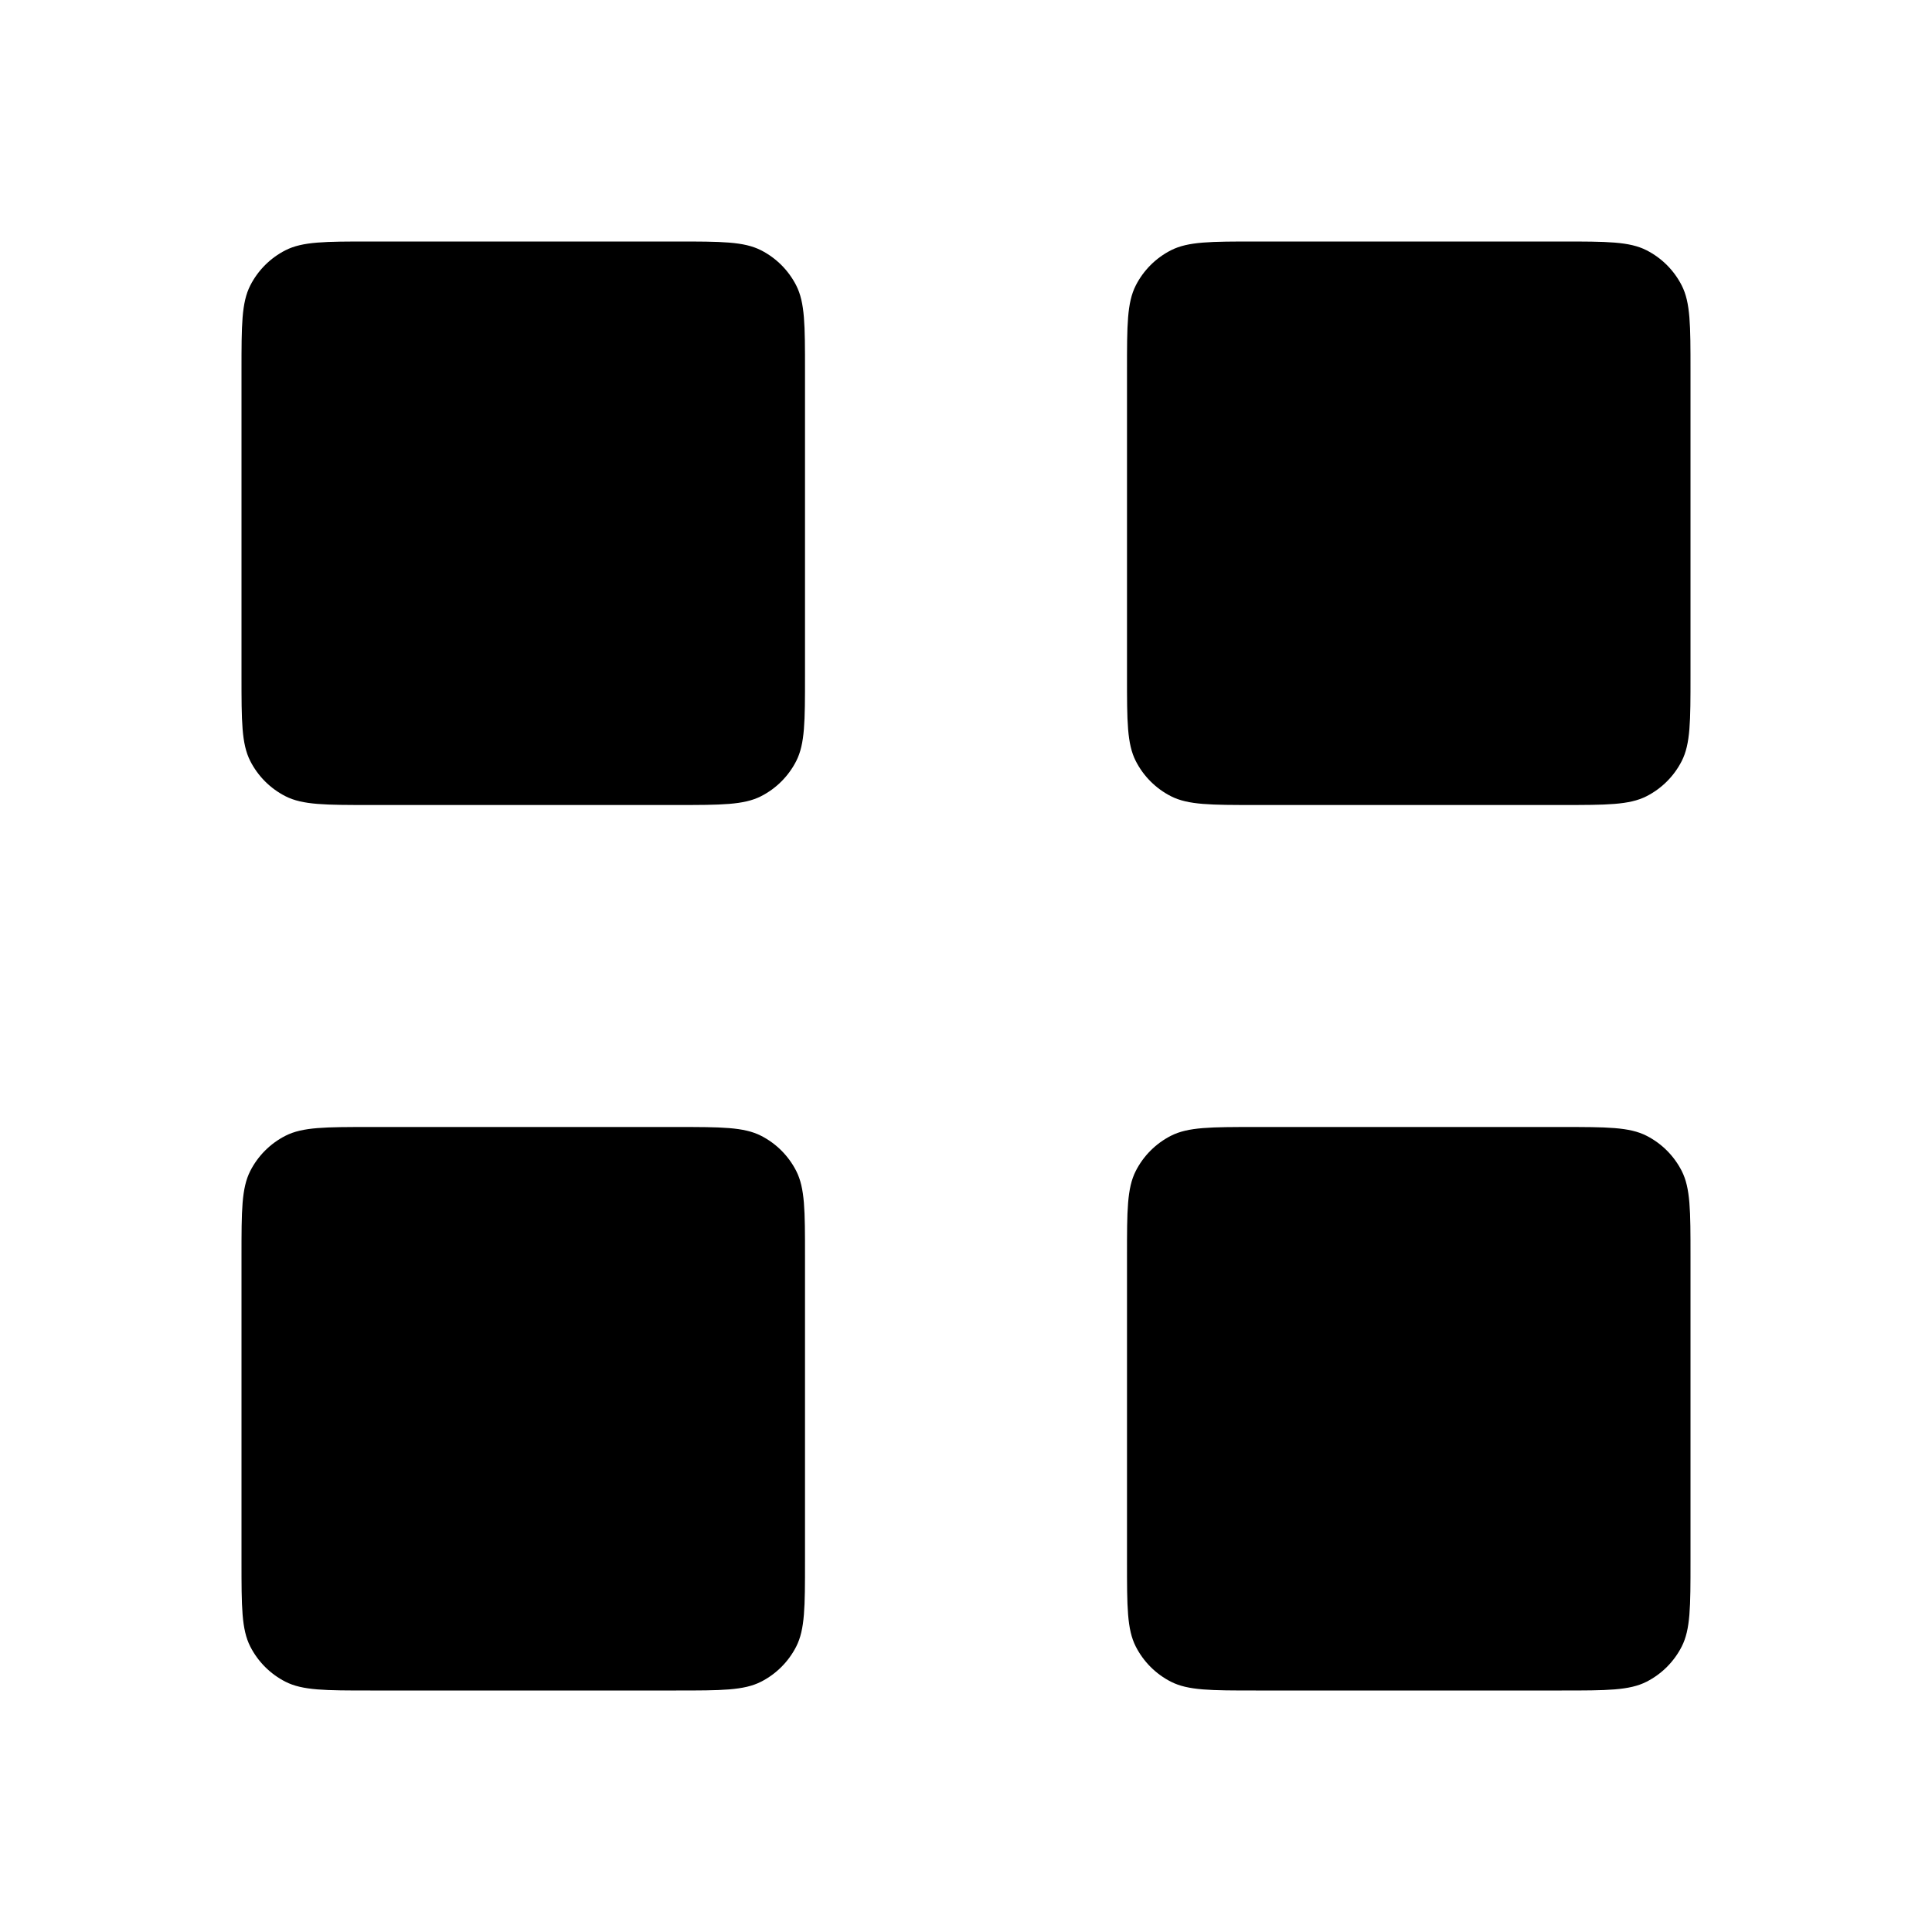
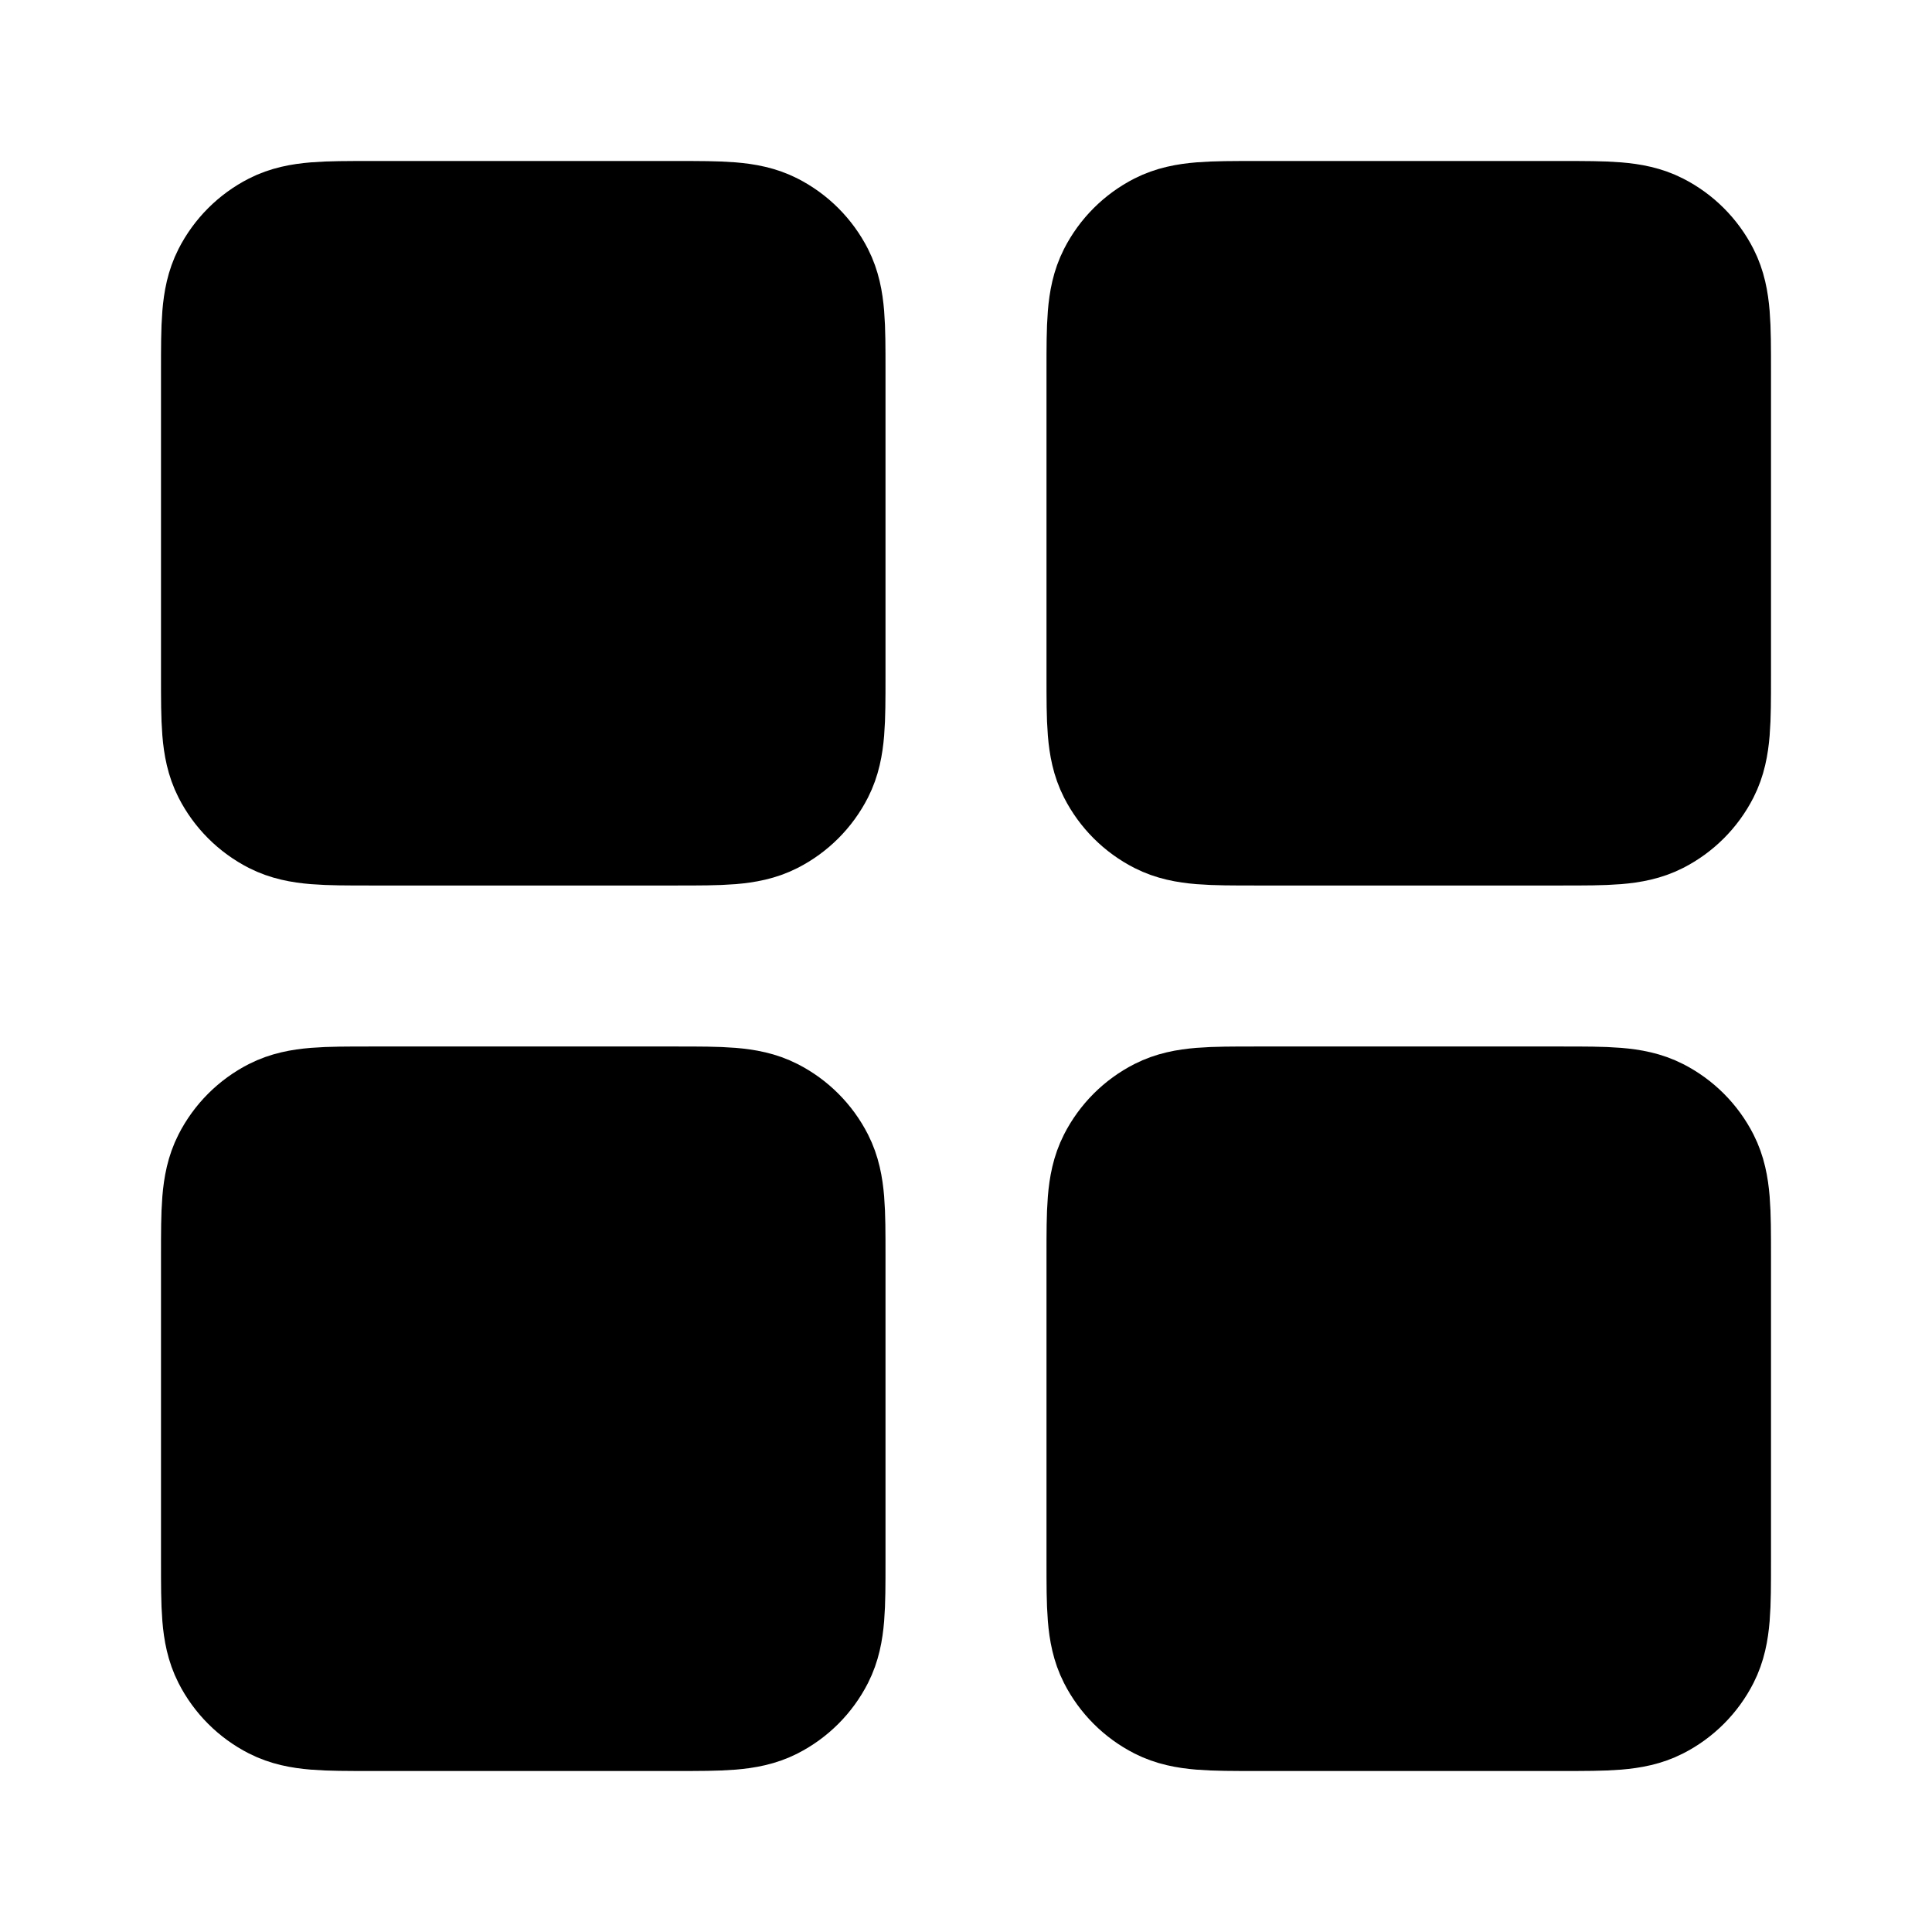
<svg xmlns="http://www.w3.org/2000/svg" viewBox="0 0 24 24" width="24" height="24" fill="none" stroke="black" stroke-width="2" stroke-linecap="round" stroke-linejoin="round">
-   <path d="M8.4 3H4.6c-.56 0-.84 0-1.054.109a1 1 0 0 0-.437.437C3 3.76 3 4.04 3 4.6v3.8c0 .56 0 .84.109 1.054a1 1 0 0 0 .437.437C3.76 10 4.04 10 4.6 10h3.8c.56 0 .84 0 1.054-.109a1 1 0 0 0 .437-.437C10 9.24 10 8.96 10 8.4V4.6c0-.56 0-.84-.109-1.054a1 1 0 0 0-.437-.437C9.24 3 8.96 3 8.4 3Zm11 0h-3.8c-.56 0-.84 0-1.054.109a1 1 0 0 0-.437.437C14 3.76 14 4.04 14 4.6v3.8c0 .56 0 .84.109 1.054a1 1 0 0 0 .437.437C14.76 10 15.04 10 15.6 10h3.8c.56 0 .84 0 1.054-.109a1 1 0 0 0 .437-.437C21 9.24 21 8.96 21 8.4V4.6c0-.56 0-.84-.109-1.054a1 1 0 0 0-.437-.437C20.24 3 19.96 3 19.4 3Zm0 11h-3.8c-.56 0-.84 0-1.054.109a1 1 0 0 0-.437.437C14 14.76 14 15.04 14 15.6v3.8c0 .56 0 .84.109 1.054a1 1 0 0 0 .437.437C14.76 21 15.04 21 15.6 21h3.8c.56 0 .84 0 1.054-.109a1 1 0 0 0 .437-.437C21 20.24 21 19.96 21 19.4v-3.8c0-.56 0-.84-.109-1.054a1 1 0 0 0-.437-.437C20.24 14 19.96 14 19.4 14Zm-11 0H4.6c-.56 0-.84 0-1.054.109a1 1 0 0 0-.437.437C3 14.76 3 15.04 3 15.6v3.8c0 .56 0 .84.109 1.054a1 1 0 0 0 .437.437C3.76 21 4.04 21 4.6 21h3.8c.56 0 .84 0 1.054-.109a1 1 0 0 0 .437-.437C10 20.24 10 19.96 10 19.4v-3.8c0-.56 0-.84-.109-1.054a1 1 0 0 0-.437-.437C9.24 14 8.96 14 8.4 14Z" fill="black" stroke="none" />
+   <path d="M8.4 3H4.6c-.56 0-.84 0-1.054.109a1 1 0 0 0-.437.437C3 3.76 3 4.04 3 4.6v3.8c0 .56 0 .84.109 1.054a1 1 0 0 0 .437.437C3.76 10 4.04 10 4.6 10h3.8c.56 0 .84 0 1.054-.109a1 1 0 0 0 .437-.437C10 9.24 10 8.96 10 8.4V4.6c0-.56 0-.84-.109-1.054a1 1 0 0 0-.437-.437C9.24 3 8.96 3 8.4 3Zm11 0h-3.8c-.56 0-.84 0-1.054.109a1 1 0 0 0-.437.437C14 3.76 14 4.04 14 4.6v3.8c0 .56 0 .84.109 1.054a1 1 0 0 0 .437.437C14.76 10 15.04 10 15.6 10h3.8c.56 0 .84 0 1.054-.109a1 1 0 0 0 .437-.437C21 9.24 21 8.96 21 8.4V4.6c0-.56 0-.84-.109-1.054a1 1 0 0 0-.437-.437C20.24 3 19.96 3 19.4 3Zm0 11h-3.8c-.56 0-.84 0-1.054.109a1 1 0 0 0-.437.437C14 14.76 14 15.04 14 15.6v3.8c0 .56 0 .84.109 1.054a1 1 0 0 0 .437.437C14.76 21 15.04 21 15.6 21h3.8c.56 0 .84 0 1.054-.109a1 1 0 0 0 .437-.437C21 20.24 21 19.96 21 19.4v-3.8c0-.56 0-.84-.109-1.054a1 1 0 0 0-.437-.437C20.24 14 19.96 14 19.4 14Zm-11 0H4.6c-.56 0-.84 0-1.054.109a1 1 0 0 0-.437.437C3 14.76 3 15.04 3 15.6v3.8c0 .56 0 .84.109 1.054a1 1 0 0 0 .437.437C3.76 21 4.04 21 4.6 21h3.8c.56 0 .84 0 1.054-.109a1 1 0 0 0 .437-.437C10 20.24 10 19.96 10 19.4v-3.8c0-.56 0-.84-.109-1.054a1 1 0 0 0-.437-.437C9.24 14 8.96 14 8.4 14Z" fill="black" />
</svg>
